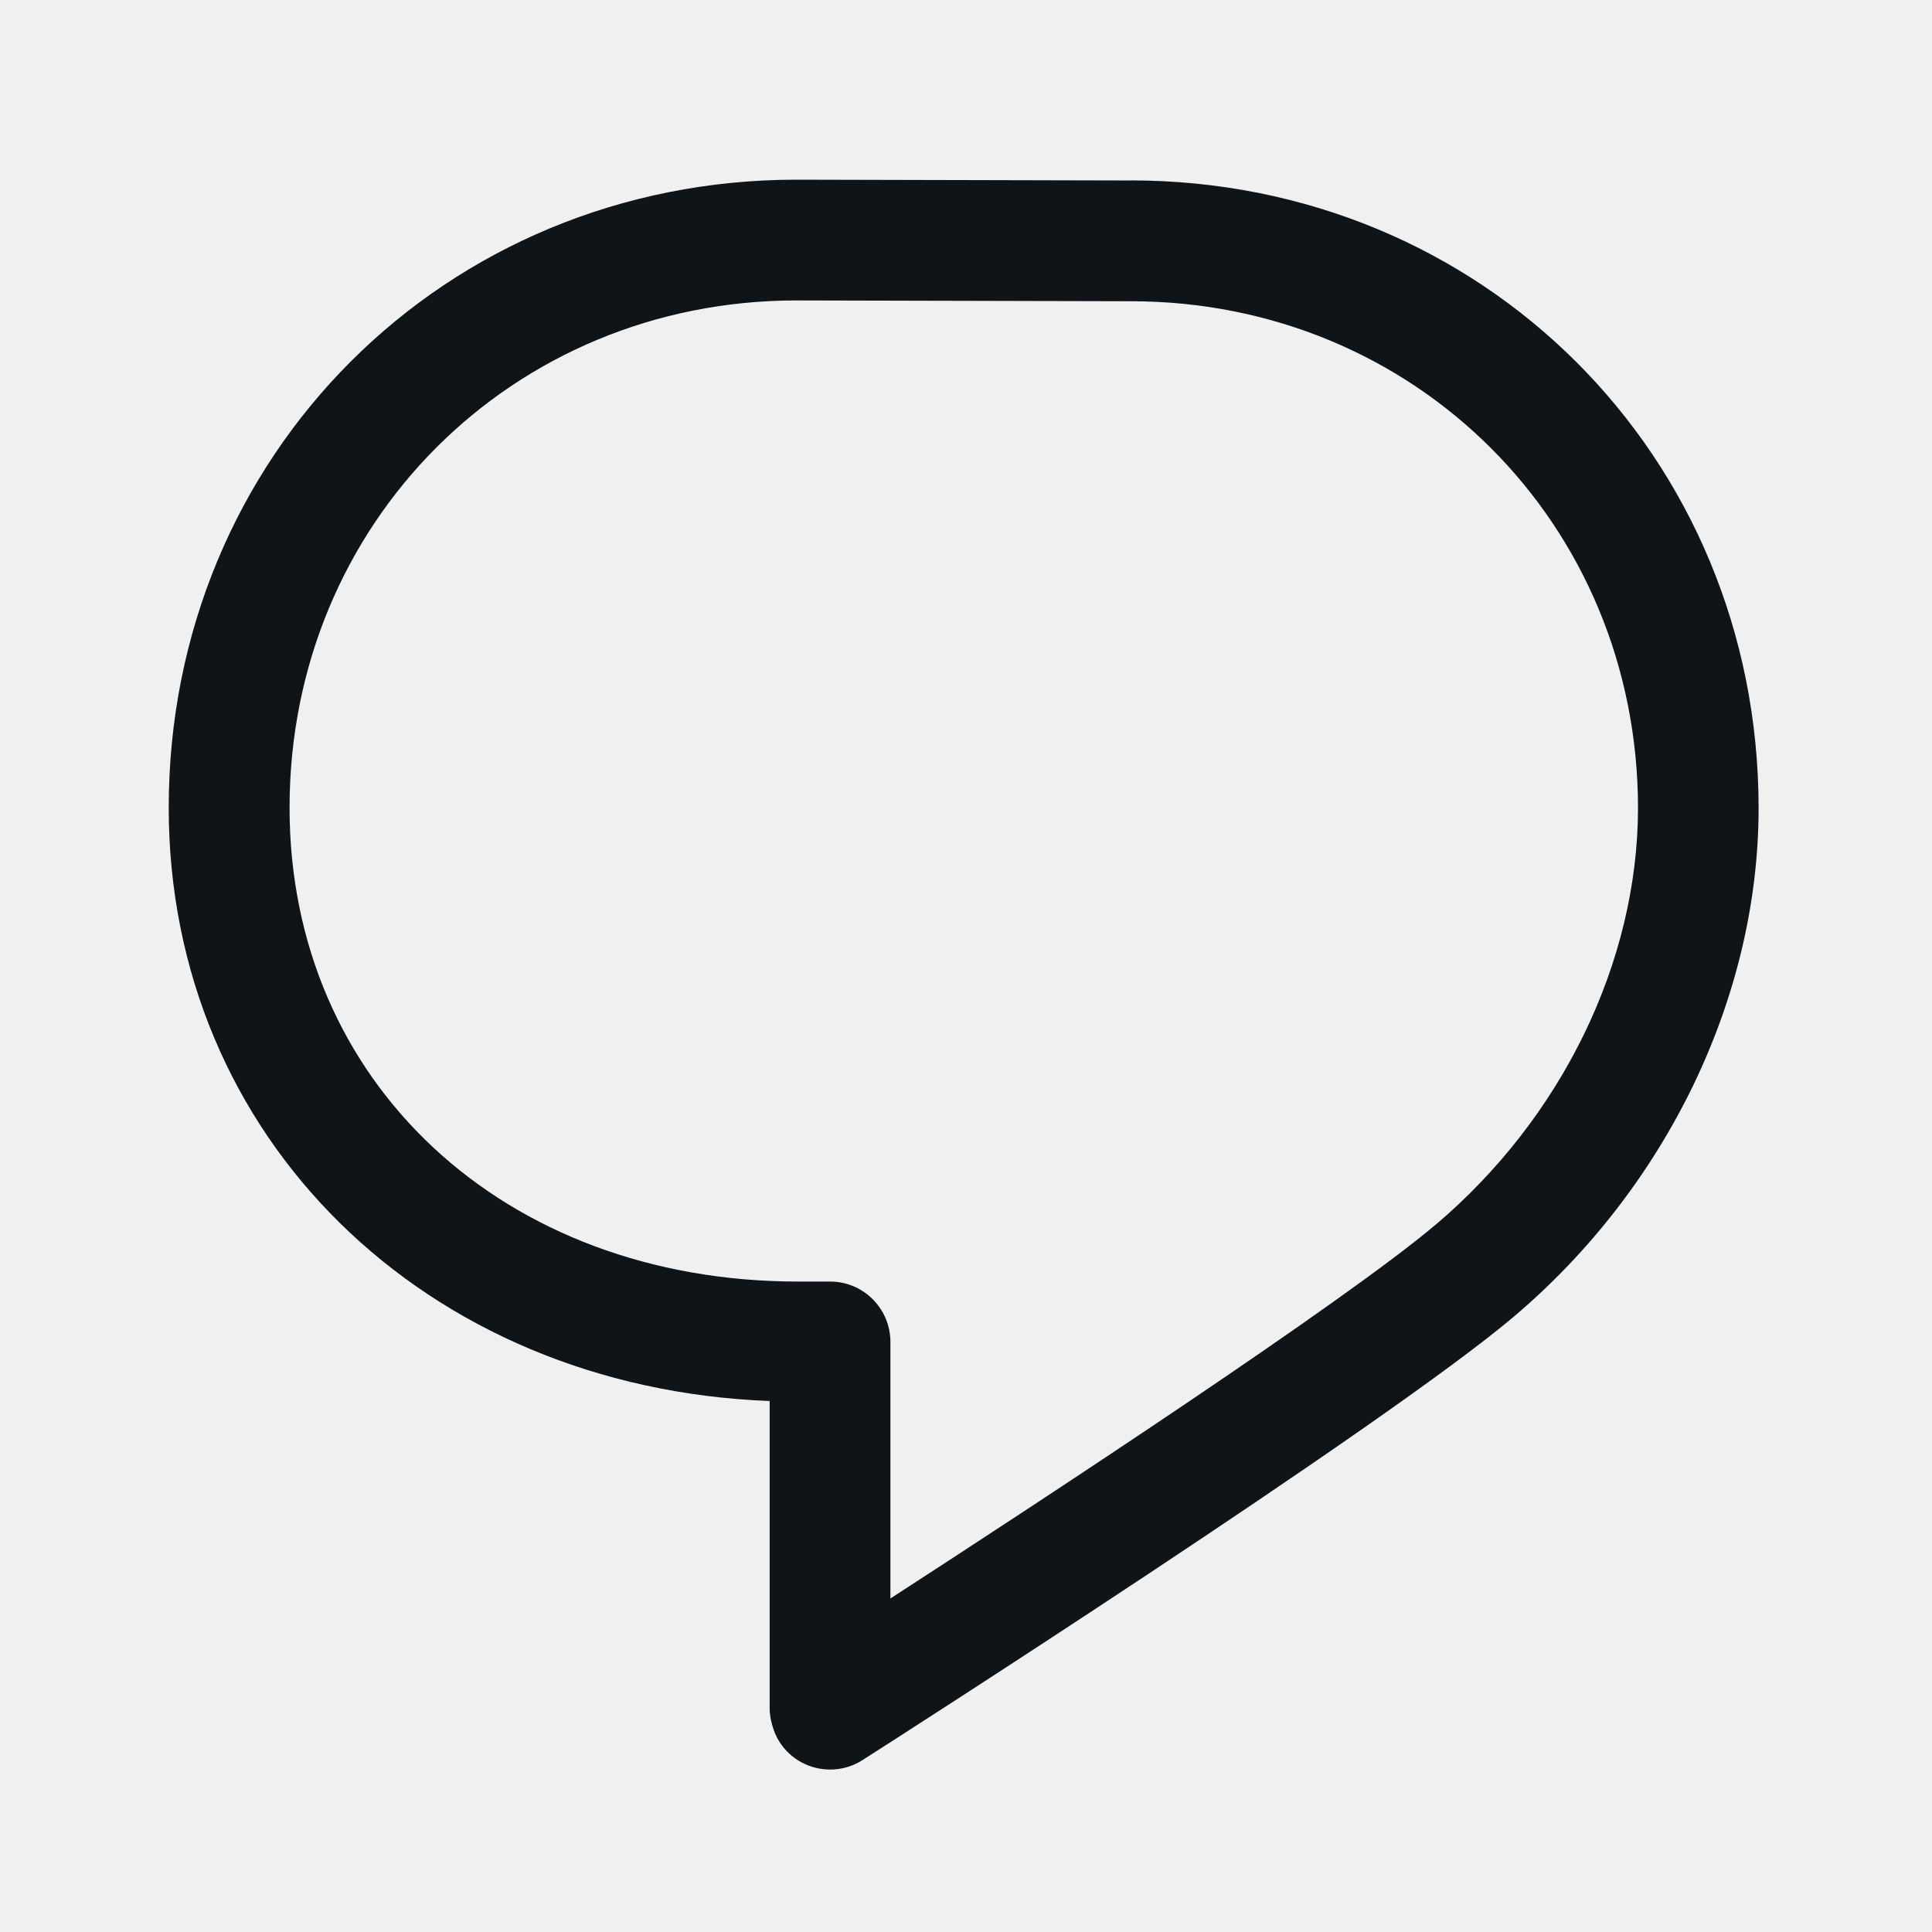
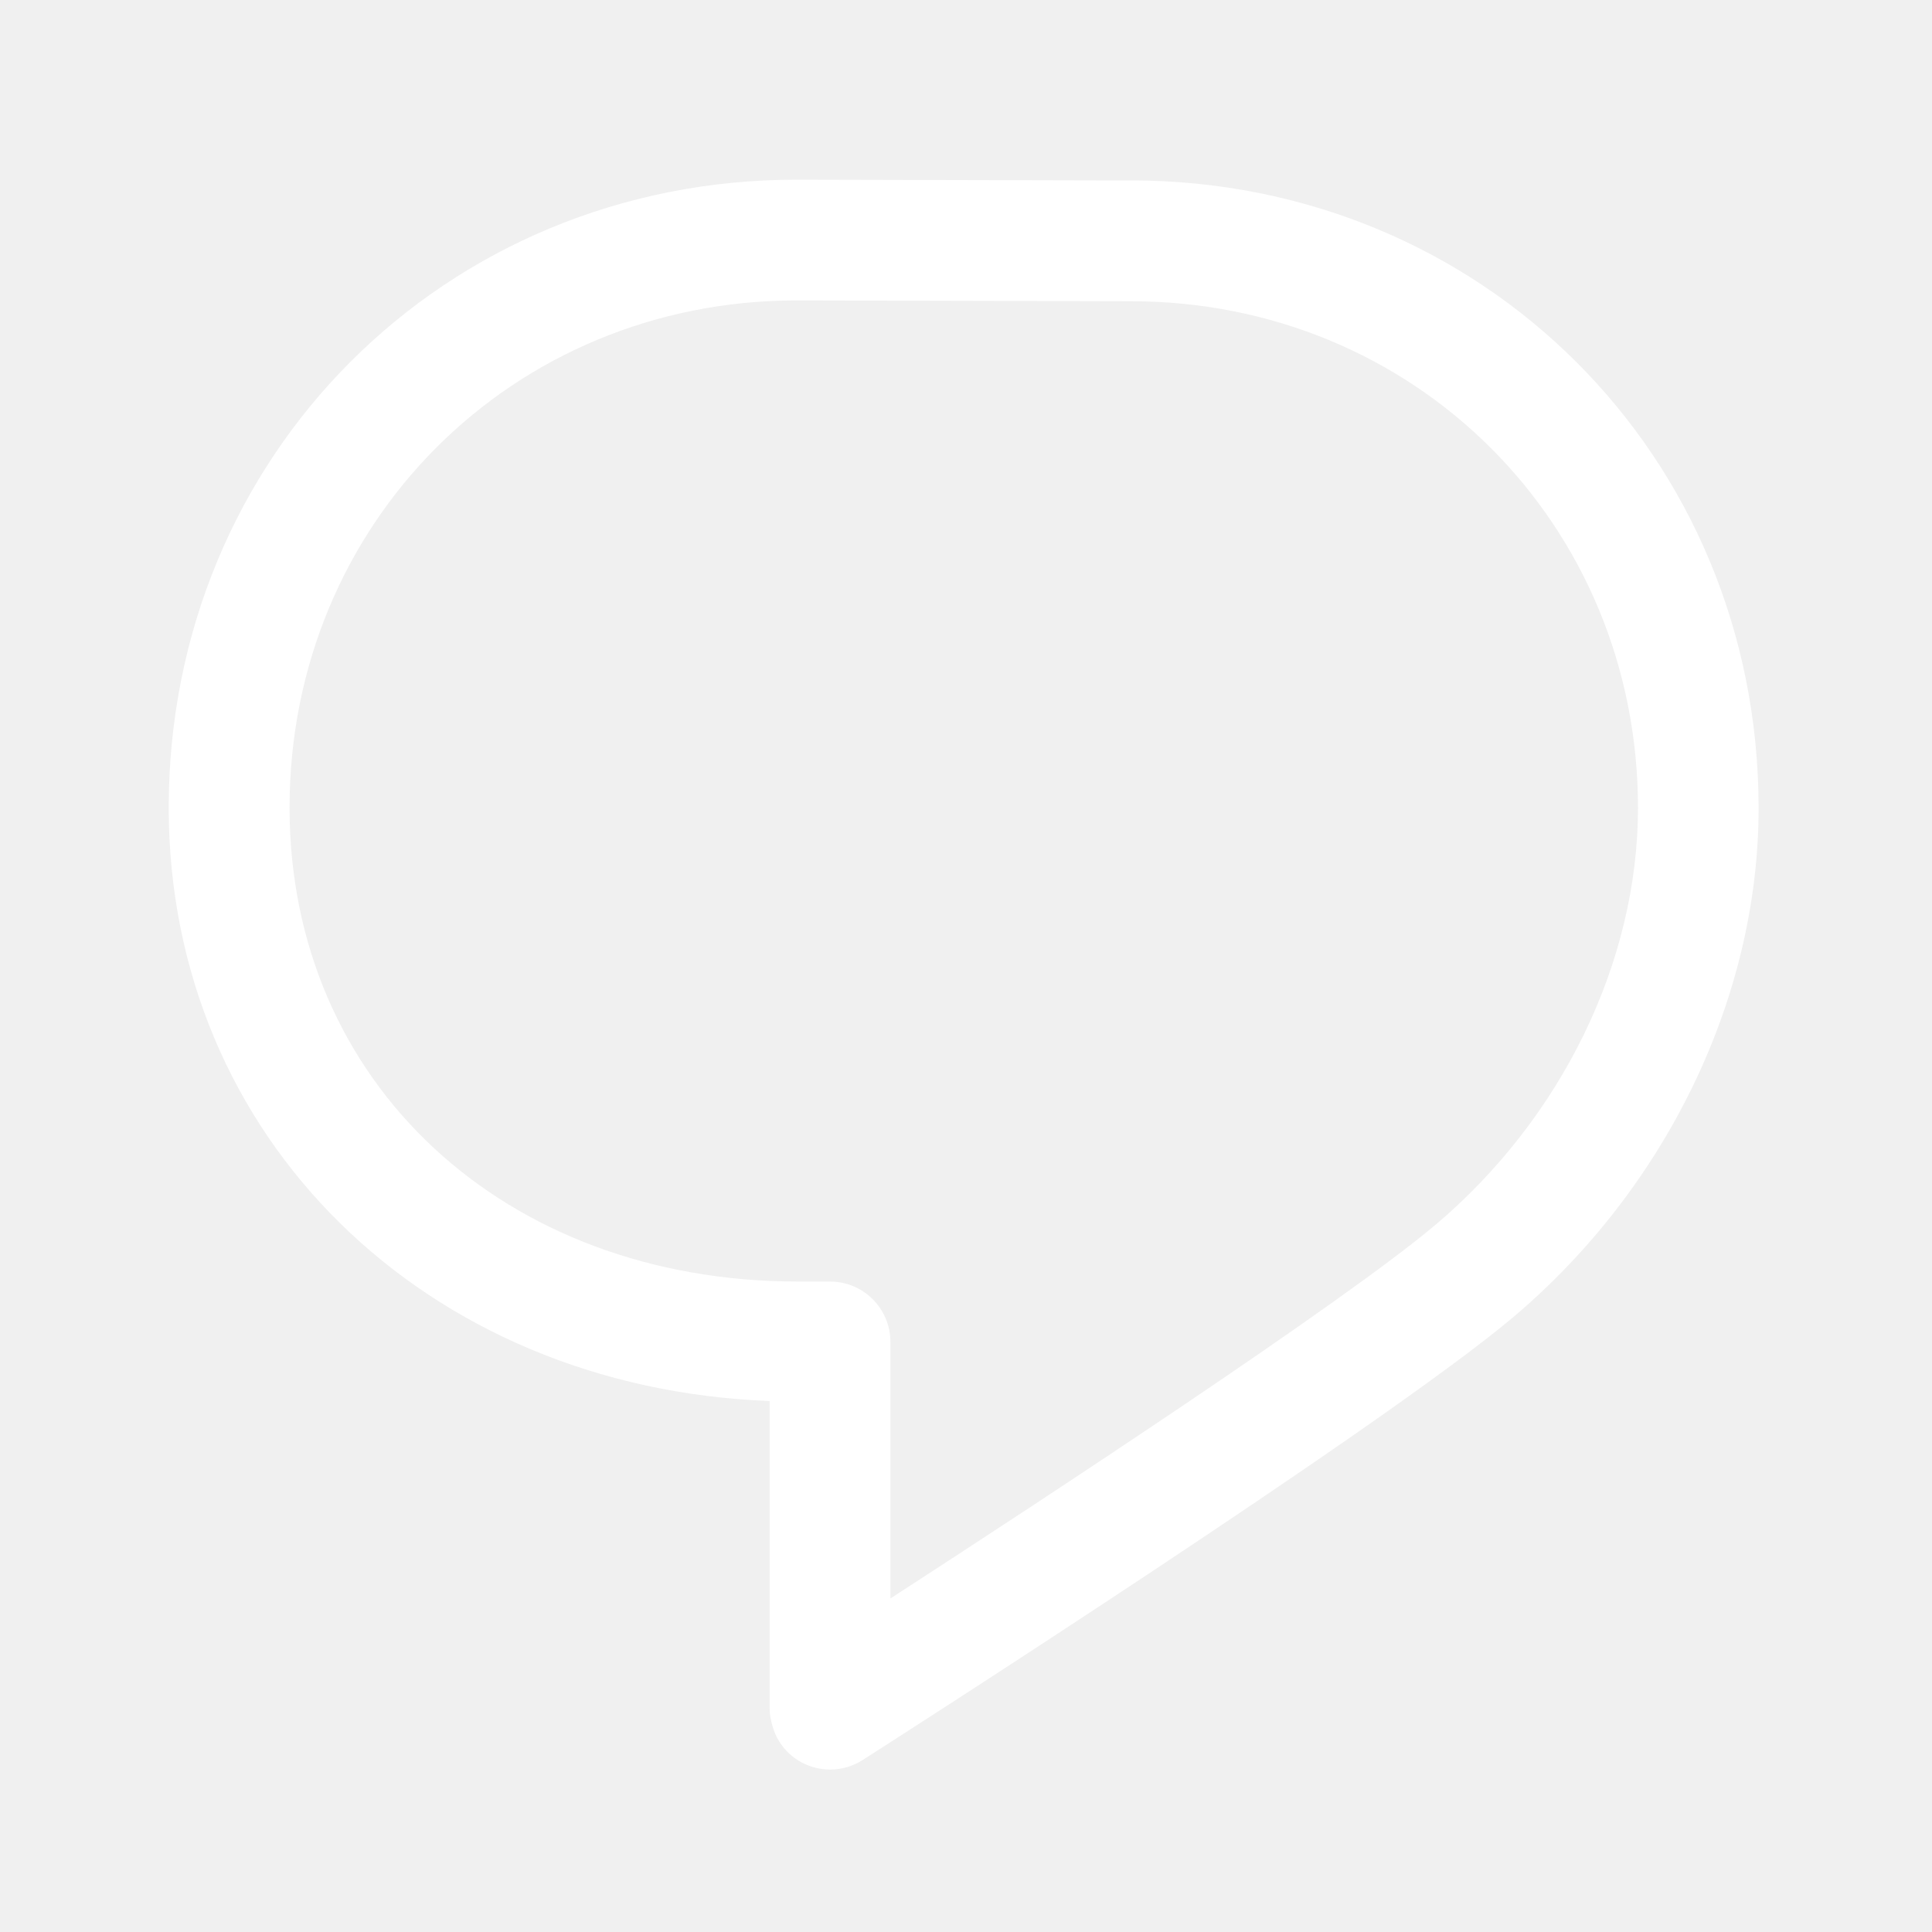
- <svg xmlns="http://www.w3.org/2000/svg" width="24" height="24" viewBox="0 0 24 24" fill="none">
-   <path d="M14.046 2.242L9.898 2.232H9.896C5.522 2.232 2.096 5.659 2.096 10.034C2.096 14.132 5.282 17.24 9.561 17.404V21.232C9.561 21.34 9.605 21.518 9.681 21.635C9.823 21.86 10.065 21.982 10.313 21.982C10.451 21.982 10.59 21.944 10.715 21.864C10.979 21.696 17.188 17.724 18.803 16.358C20.705 14.748 21.843 12.388 21.846 10.046V10.029C21.84 5.662 18.416 2.242 14.046 2.241V2.242ZM17.833 15.214C16.699 16.174 12.971 18.619 11.061 19.857V16.67C11.061 16.256 10.726 15.92 10.311 15.92H9.915C6.255 15.92 3.597 13.444 3.597 10.034C3.597 6.5 6.365 3.732 9.897 3.732L14.044 3.742H14.046C17.578 3.742 20.346 6.508 20.348 10.038C20.345 11.948 19.406 13.882 17.834 15.214H17.833Z" fill="#0F1419" />
+ <svg xmlns="http://www.w3.org/2000/svg" width="24" height="24" viewBox="0 0 24 24" fill="white">
+   <path d="M14.046 2.242L9.898 2.232H9.896C5.522 2.232 2.096 5.659 2.096 10.034C2.096 14.132 5.282 17.24 9.561 17.404V21.232C9.561 21.34 9.605 21.518 9.681 21.635C9.823 21.86 10.065 21.982 10.313 21.982C10.451 21.982 10.59 21.944 10.715 21.864C10.979 21.696 17.188 17.724 18.803 16.358C20.705 14.748 21.843 12.388 21.846 10.046V10.029C21.84 5.662 18.416 2.242 14.046 2.241V2.242ZM17.833 15.214C16.699 16.174 12.971 18.619 11.061 19.857V16.67C11.061 16.256 10.726 15.92 10.311 15.92H9.915C6.255 15.92 3.597 13.444 3.597 10.034C3.597 6.5 6.365 3.732 9.897 3.732L14.044 3.742H14.046C17.578 3.742 20.346 6.508 20.348 10.038C20.345 11.948 19.406 13.882 17.834 15.214H17.833Z" />
</svg>
